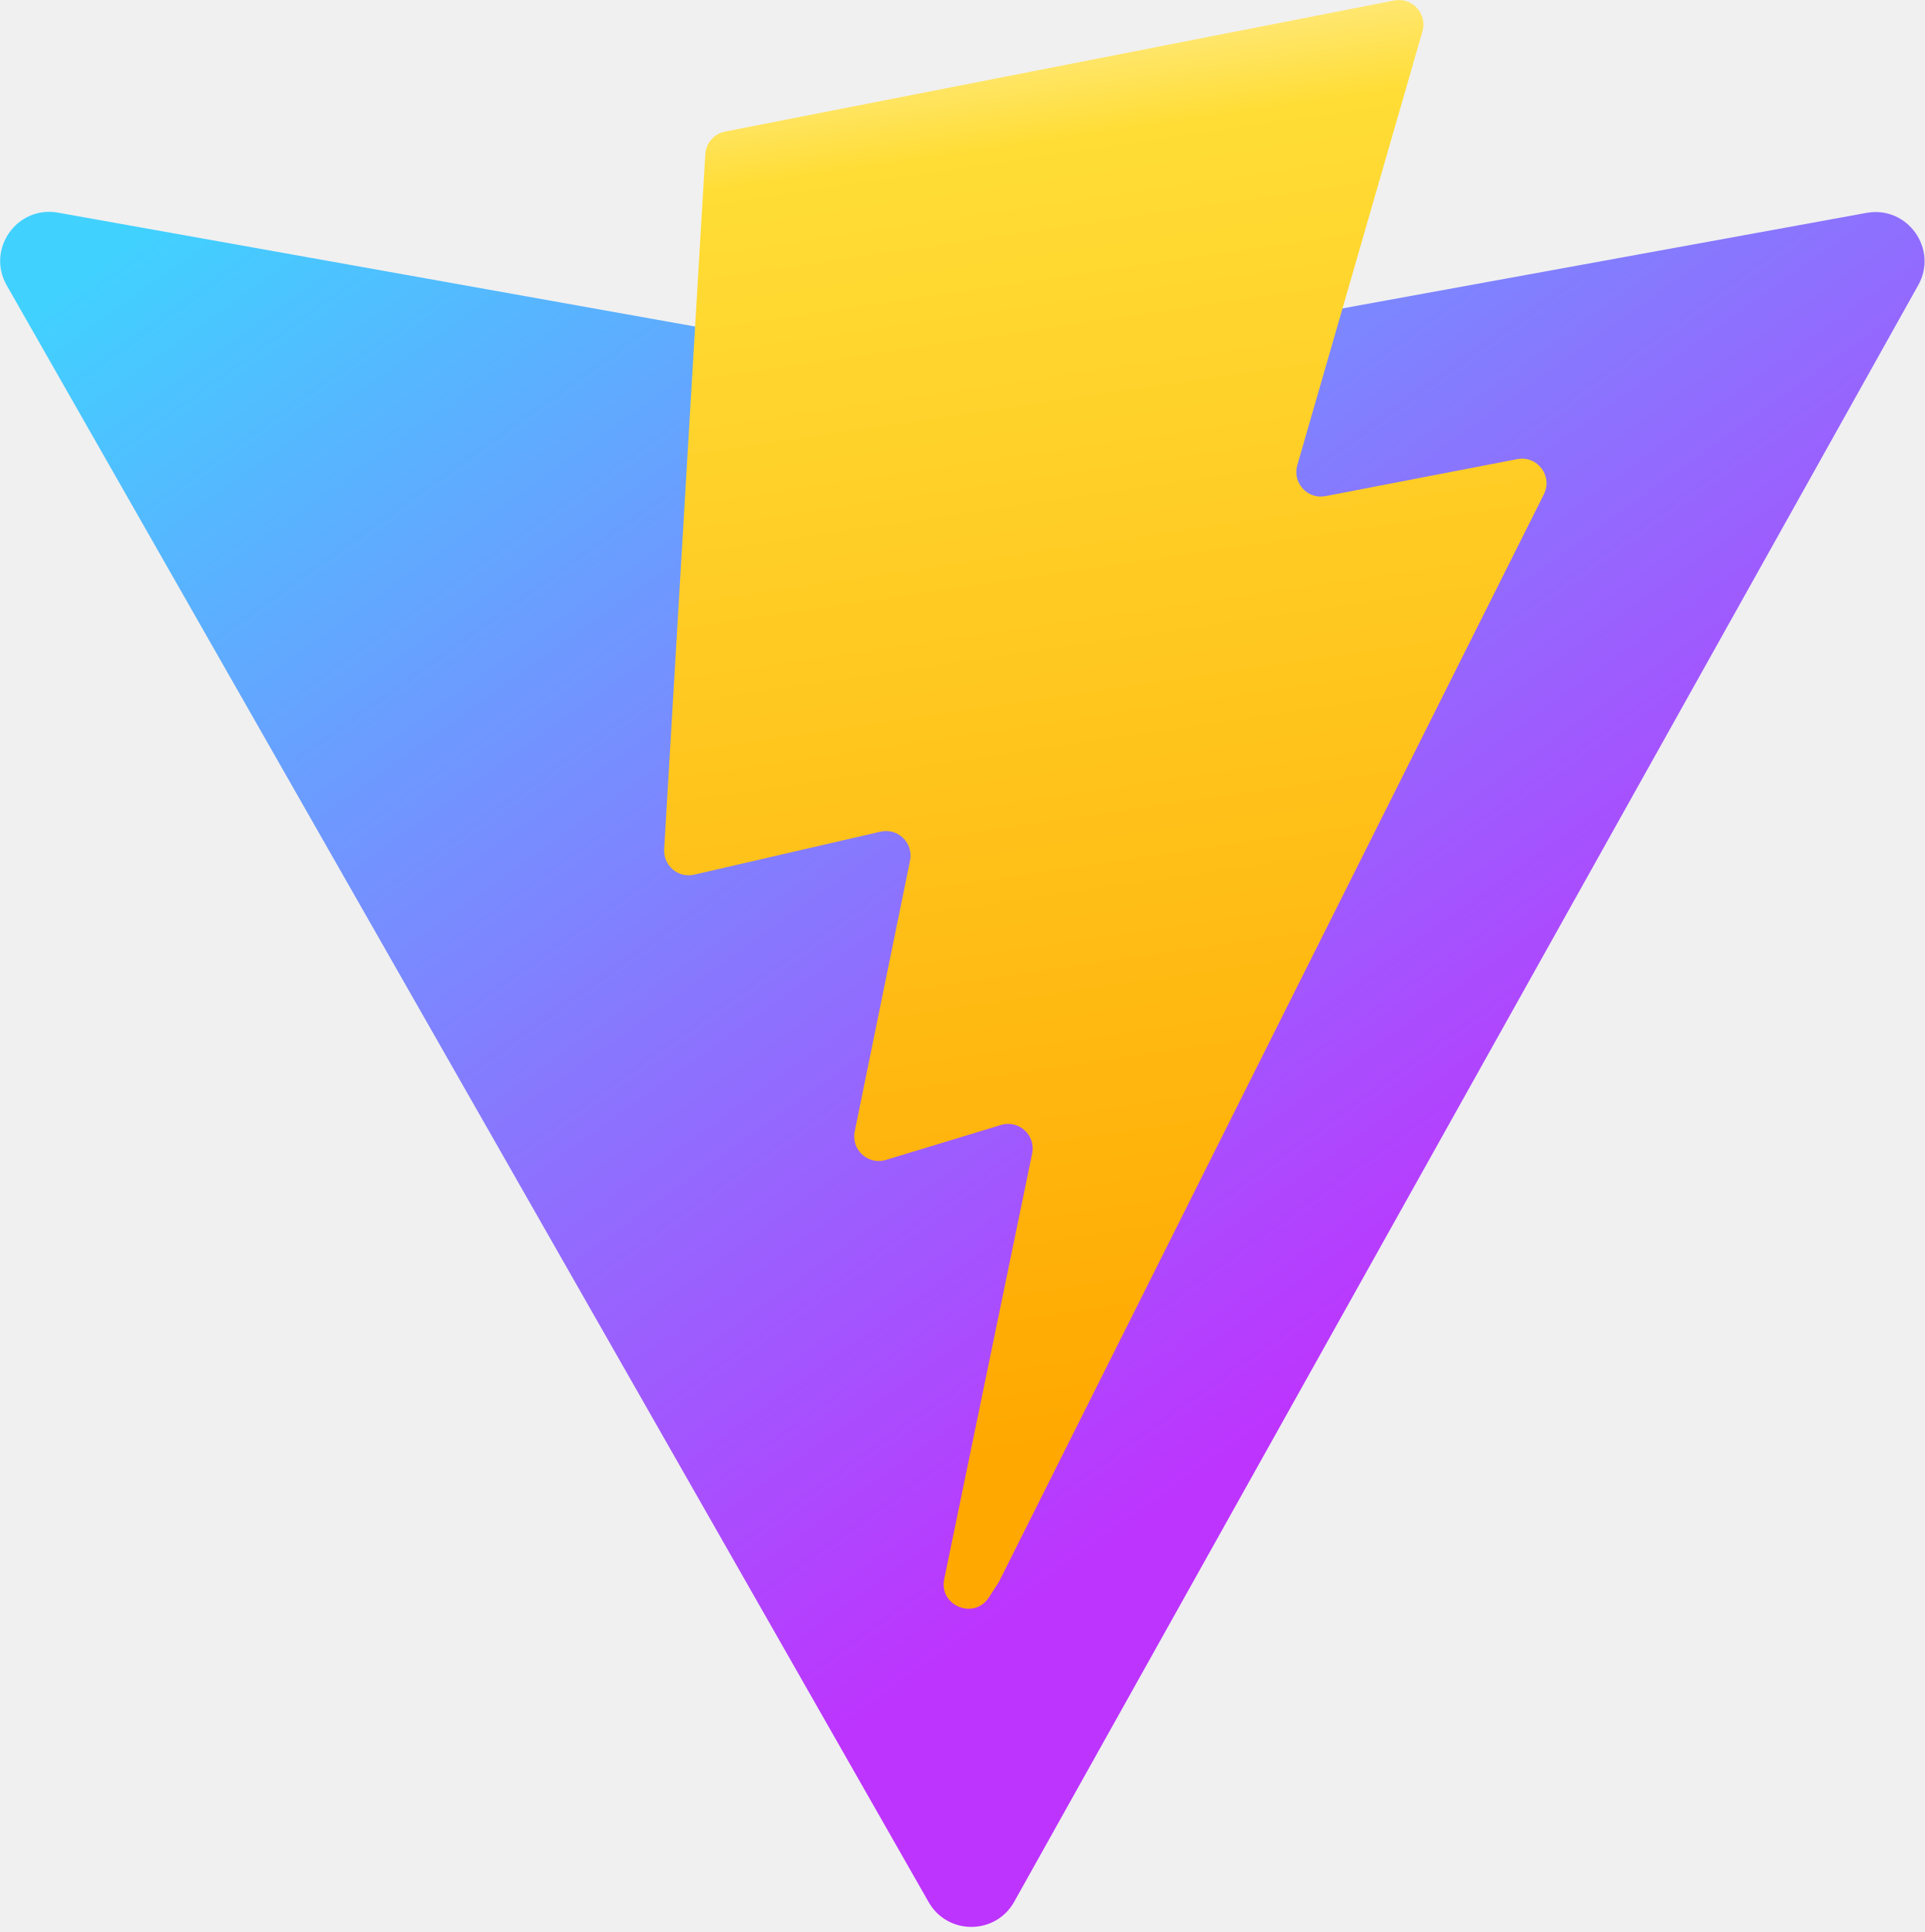
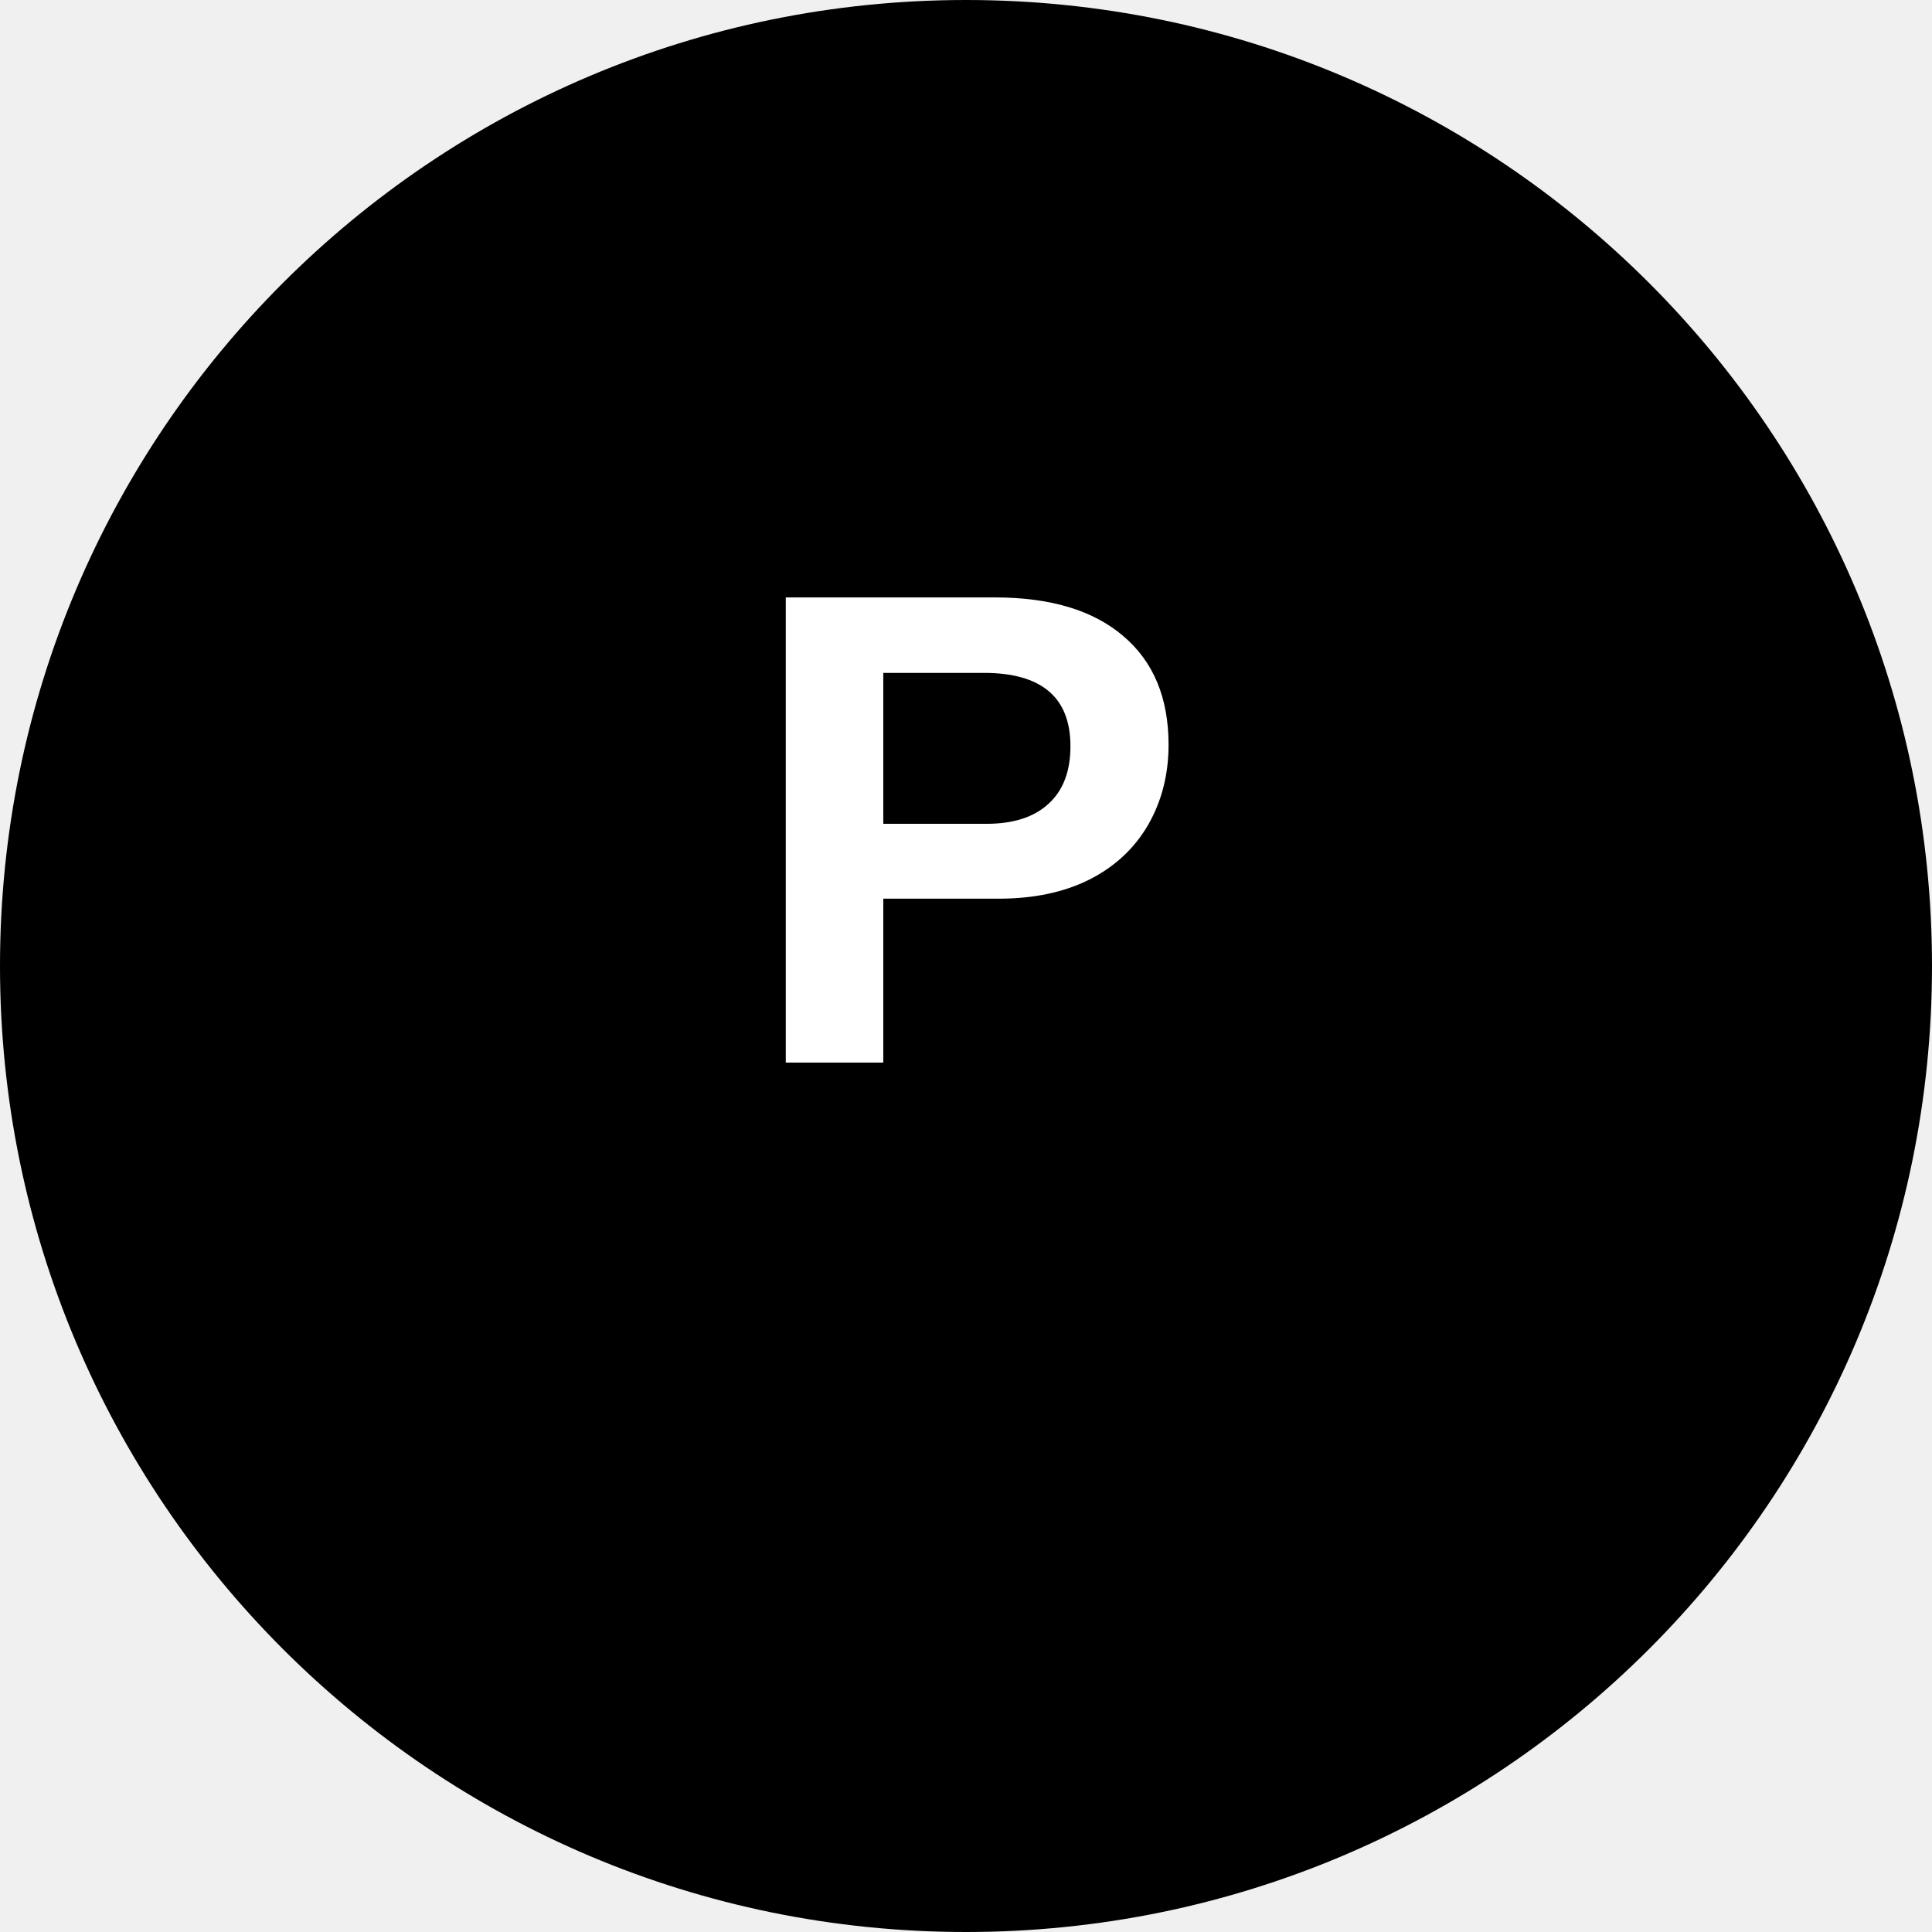
- <svg xmlns="http://www.w3.org/2000/svg" aria-hidden="true" role="img" class="iconify iconify--logos" width="31.88" height="32" preserveAspectRatio="xMidYMid meet" viewBox="0 0 256 257">
-   <defs>
-     <linearGradient id="IconifyId1813088fe1fbc01fb466" x1="-.828%" x2="57.636%" y1="7.652%" y2="78.411%">
-       <stop offset="0%" stop-color="#41D1FF" />
-       <stop offset="100%" stop-color="#BD34FE" />
-     </linearGradient>
-     <linearGradient id="IconifyId1813088fe1fbc01fb467" x1="43.376%" x2="50.316%" y1="2.242%" y2="89.03%">
-       <stop offset="0%" stop-color="#FFEA83" />
-       <stop offset="8.333%" stop-color="#FFDD35" />
-       <stop offset="100%" stop-color="#FFA800" />
-     </linearGradient>
-   </defs>
-   <path fill="url(#IconifyId1813088fe1fbc01fb466)" d="M255.153 37.938L134.897 252.976c-2.483 4.44-8.862 4.466-11.382.048L.875 37.958c-2.746-4.814 1.371-10.646 6.827-9.67l120.385 21.517a6.537 6.537 0 0 0 2.322-.004l117.867-21.483c5.438-.991 9.574 4.796 6.877 9.62Z" />
-   <path fill="url(#IconifyId1813088fe1fbc01fb467)" d="M185.432.063L96.44 17.501a3.268 3.268 0 0 0-2.634 3.014l-5.474 92.456a3.268 3.268 0 0 0 3.997 3.378l24.777-5.718c2.318-.535 4.413 1.507 3.936 3.838l-7.361 36.047c-.495 2.426 1.782 4.5 4.151 3.78l15.304-4.649c2.372-.72 4.652 1.36 4.15 3.788l-11.698 56.621c-.732 3.542 3.979 5.473 5.943 2.437l1.313-2.028l72.516-144.72c1.215-2.423-.88-5.186-3.54-4.672l-25.505 4.922c-2.396.462-4.435-1.77-3.759-4.114l16.646-57.705c.677-2.35-1.37-4.583-3.769-4.113Z" />
+ <svg xmlns="http://www.w3.org/2000/svg" viewBox="0 0 100 100">
+   <circle cx="50" cy="50" r="50" fill="#000000" />
+   <text x="50" y="55" fill="#FFFFFF" font-size="35" font-family="Arial, sans-serif" font-weight="bold" text-anchor="middle" alignment-baseline="middle">P</text>
</svg>
